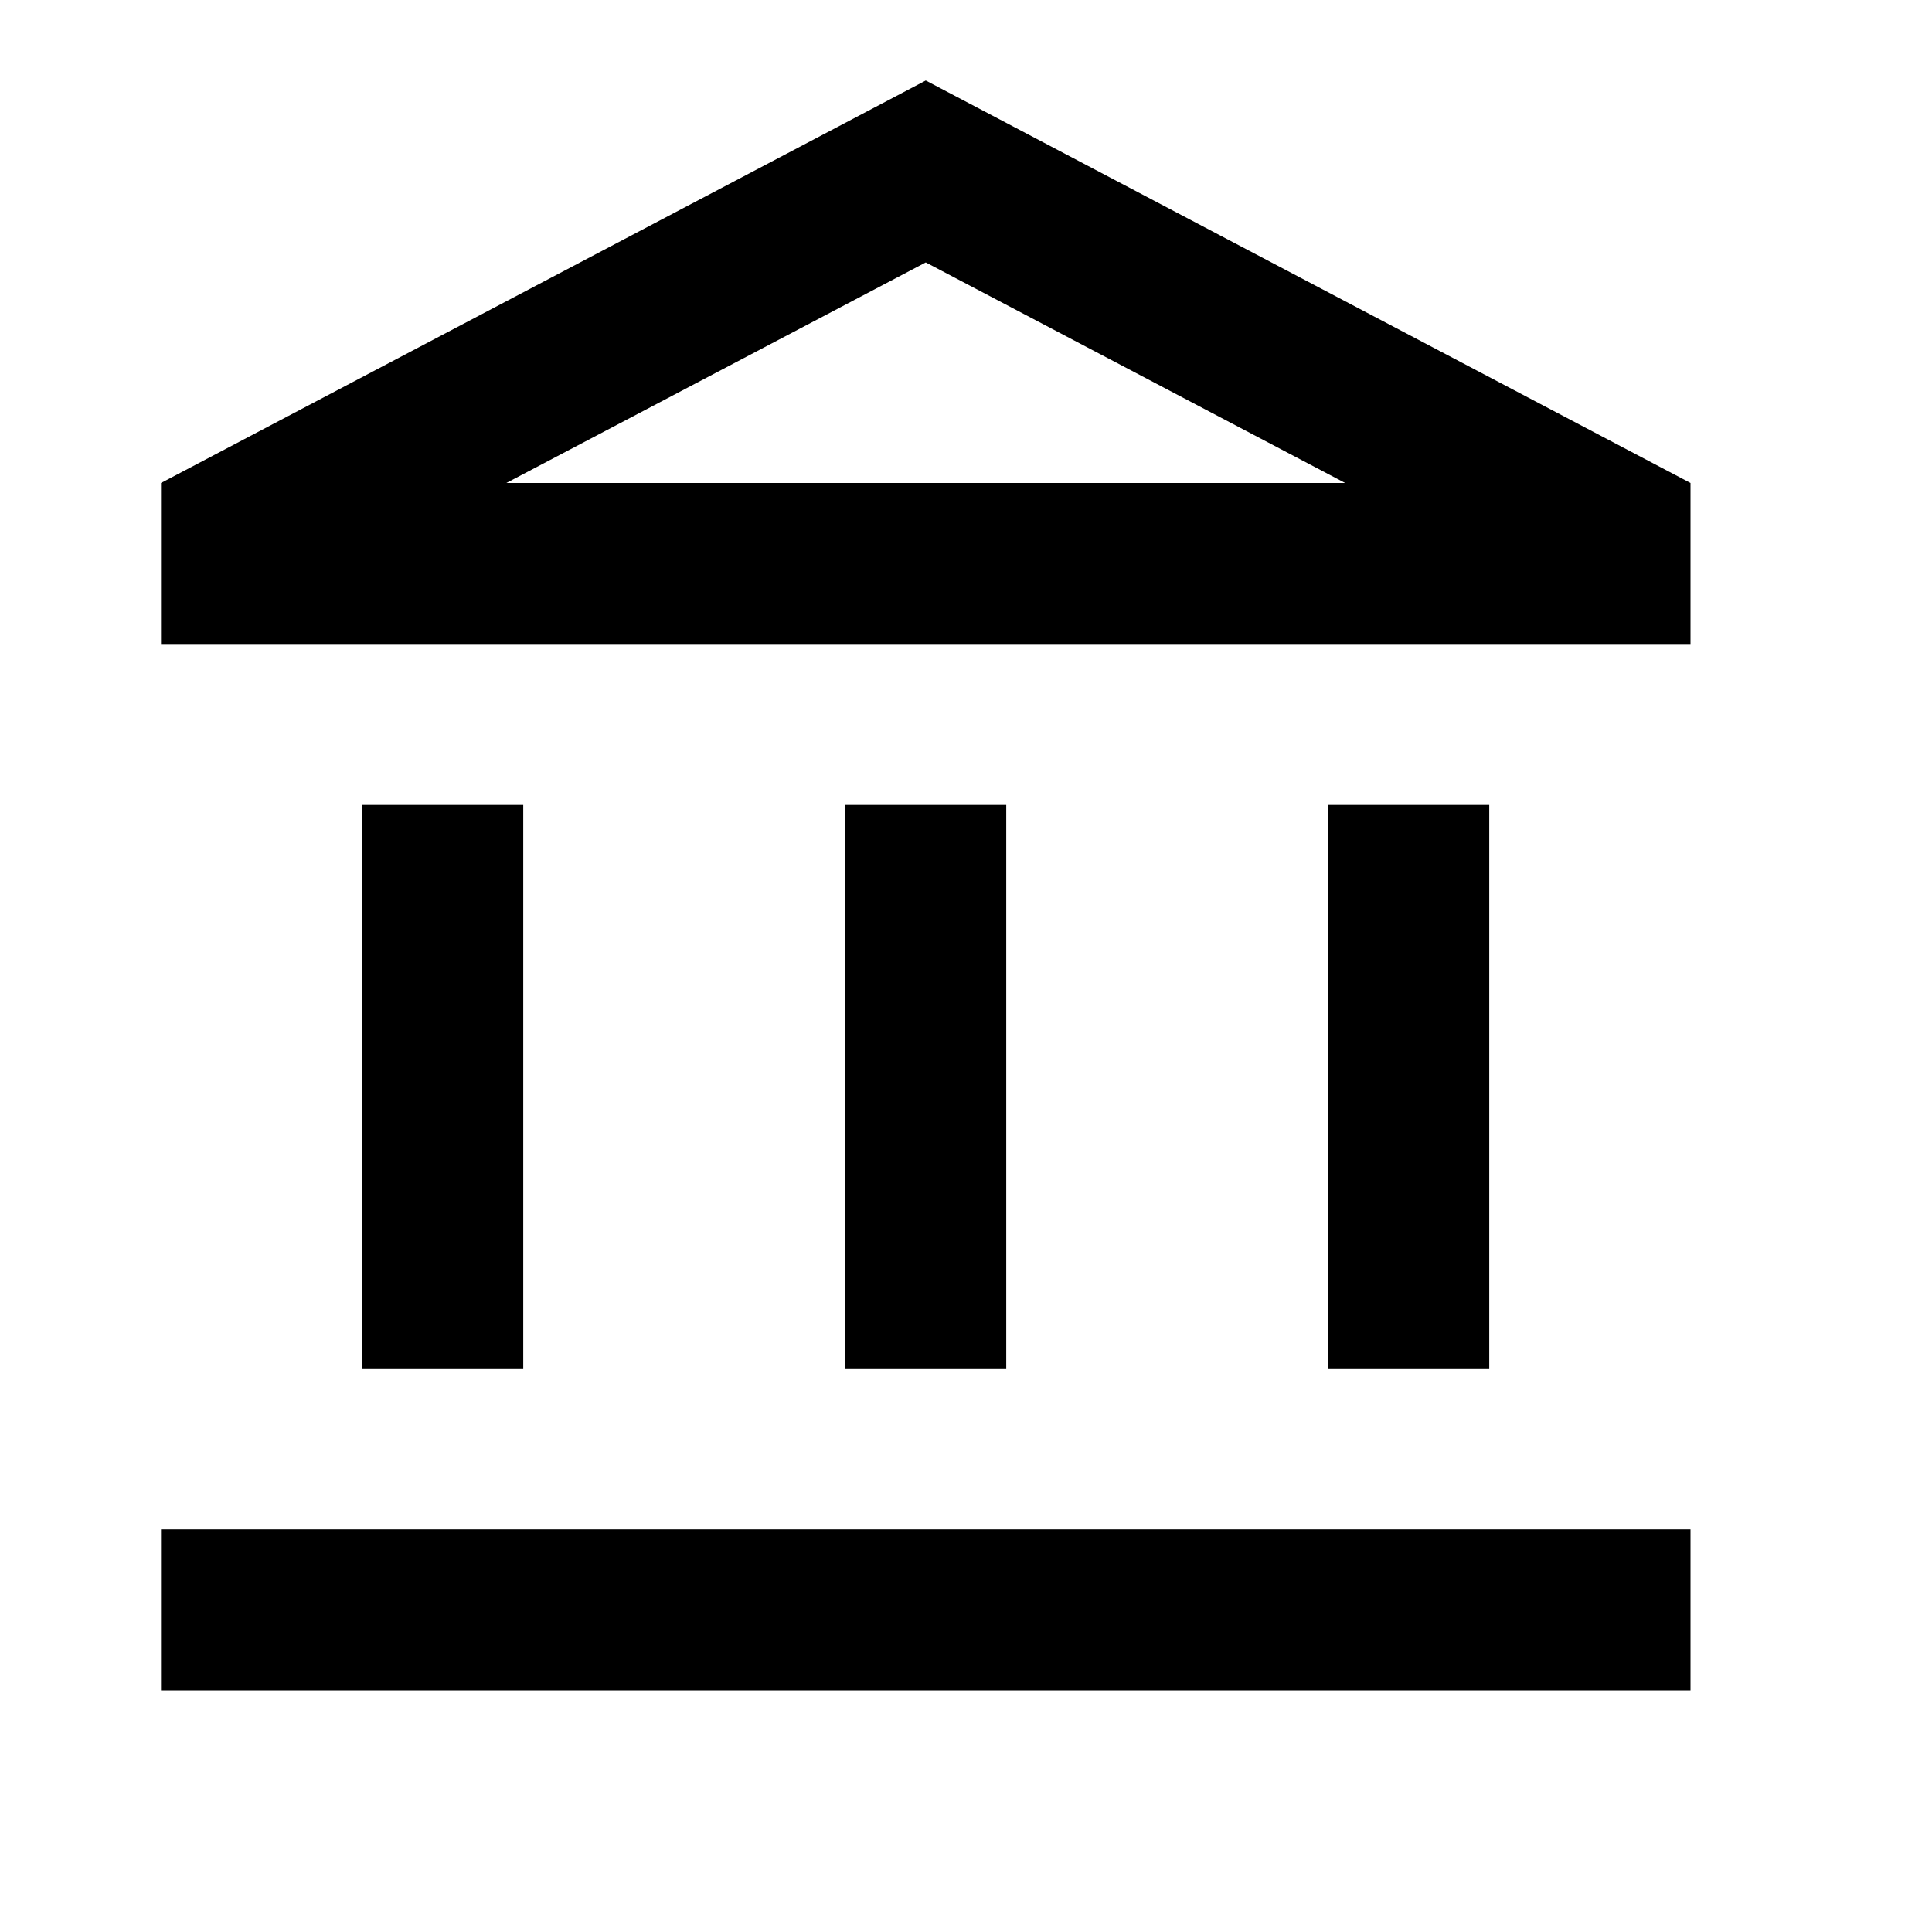
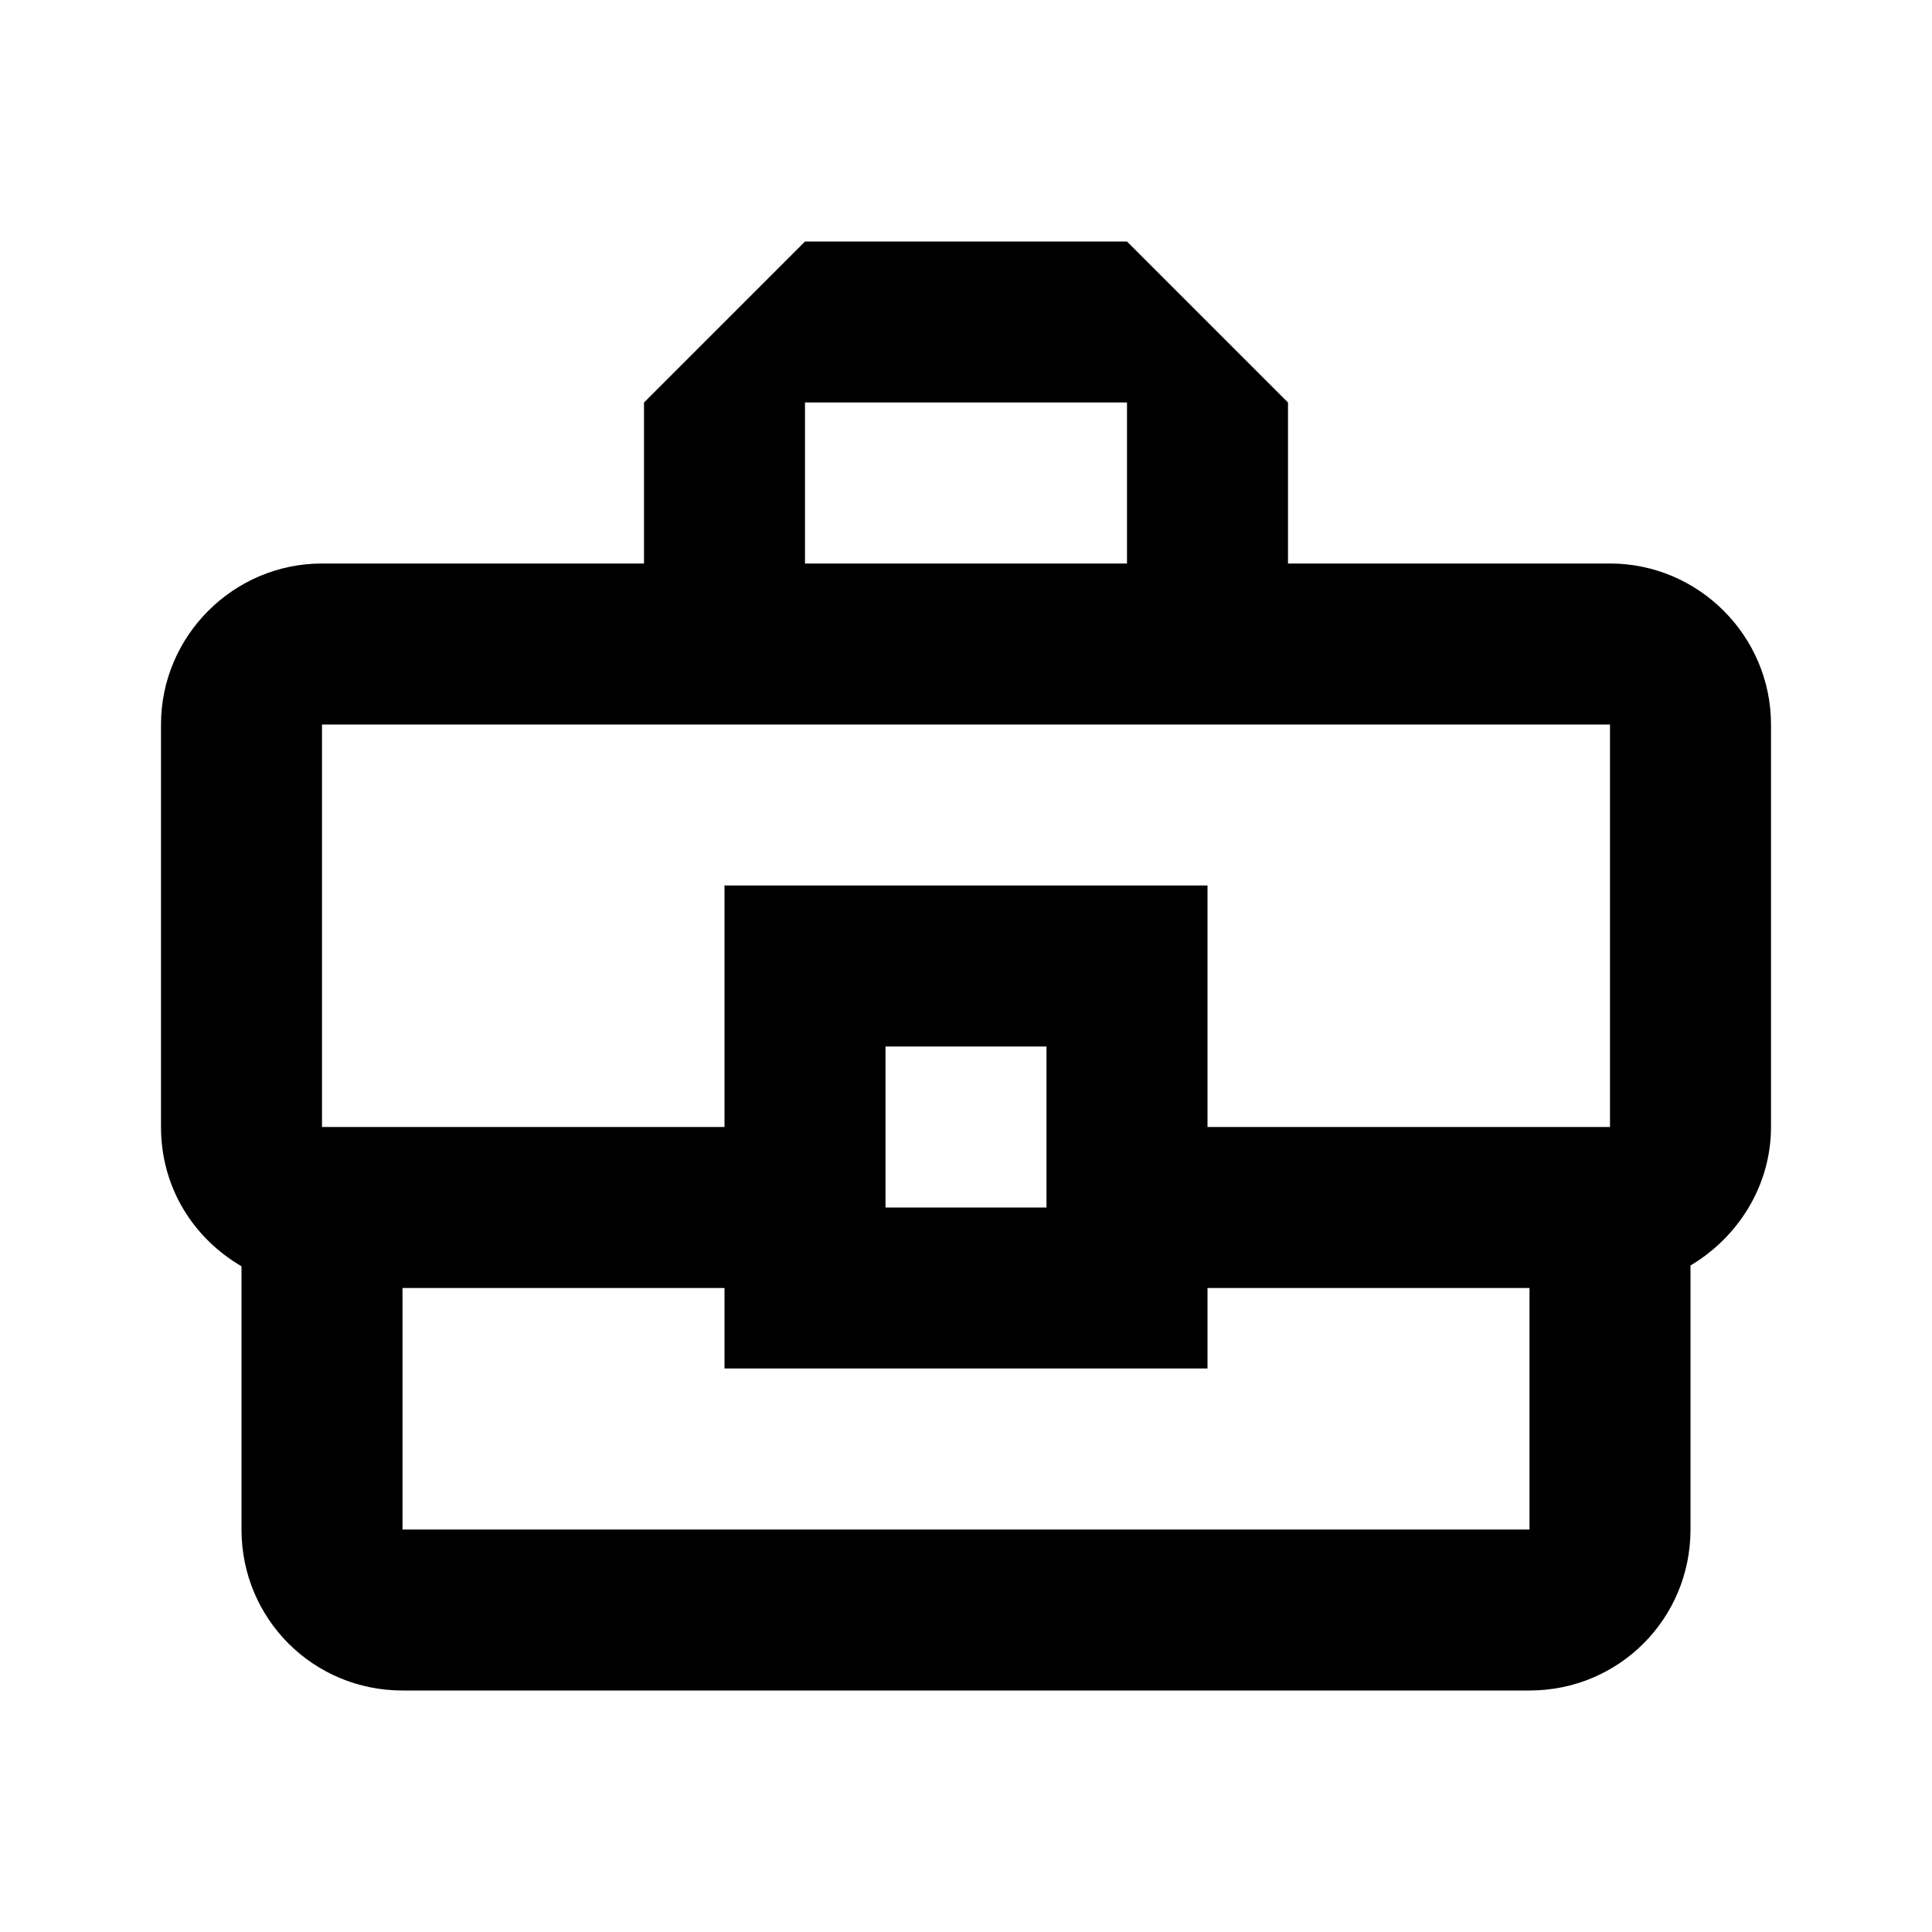
<svg xmlns="http://www.w3.org/2000/svg" width="100%" height="100%" viewBox="0 0 24 24">
  <path fill="none" d="M0 0h24v24H0V0z" />
-   <path d="M6.5 10h-2v7h2v-7zm6 0h-2v7h2v-7zm8.5 9H2v2h19v-2zm-2.5-9h-2v7h2v-7zm-7-6.74L16.71 6H6.29l5.21-2.74m0-2.26L2 6v2h19V6l-9.5-5z" />
+   <path d="M20 7h-4V5l-2-2h-4L8 5v2H4c-1.1 0-2 .9-2 2v5c0 .75.4 1.38 1 1.73V19c0 1.11.89 2 2 2h14c1.11 0 2-.89 2-2v-3.28c.59-.35 1-.99 1-1.72V9c0-1.1-.9-2-2-2zM10 5h4v2h-4V5zM4 9h16v5h-5v-3H9v3H4V9zm9 6h-2v-2h2v2zm6 4H5v-3h4v1h6v-1h4v3z" />
</svg>
